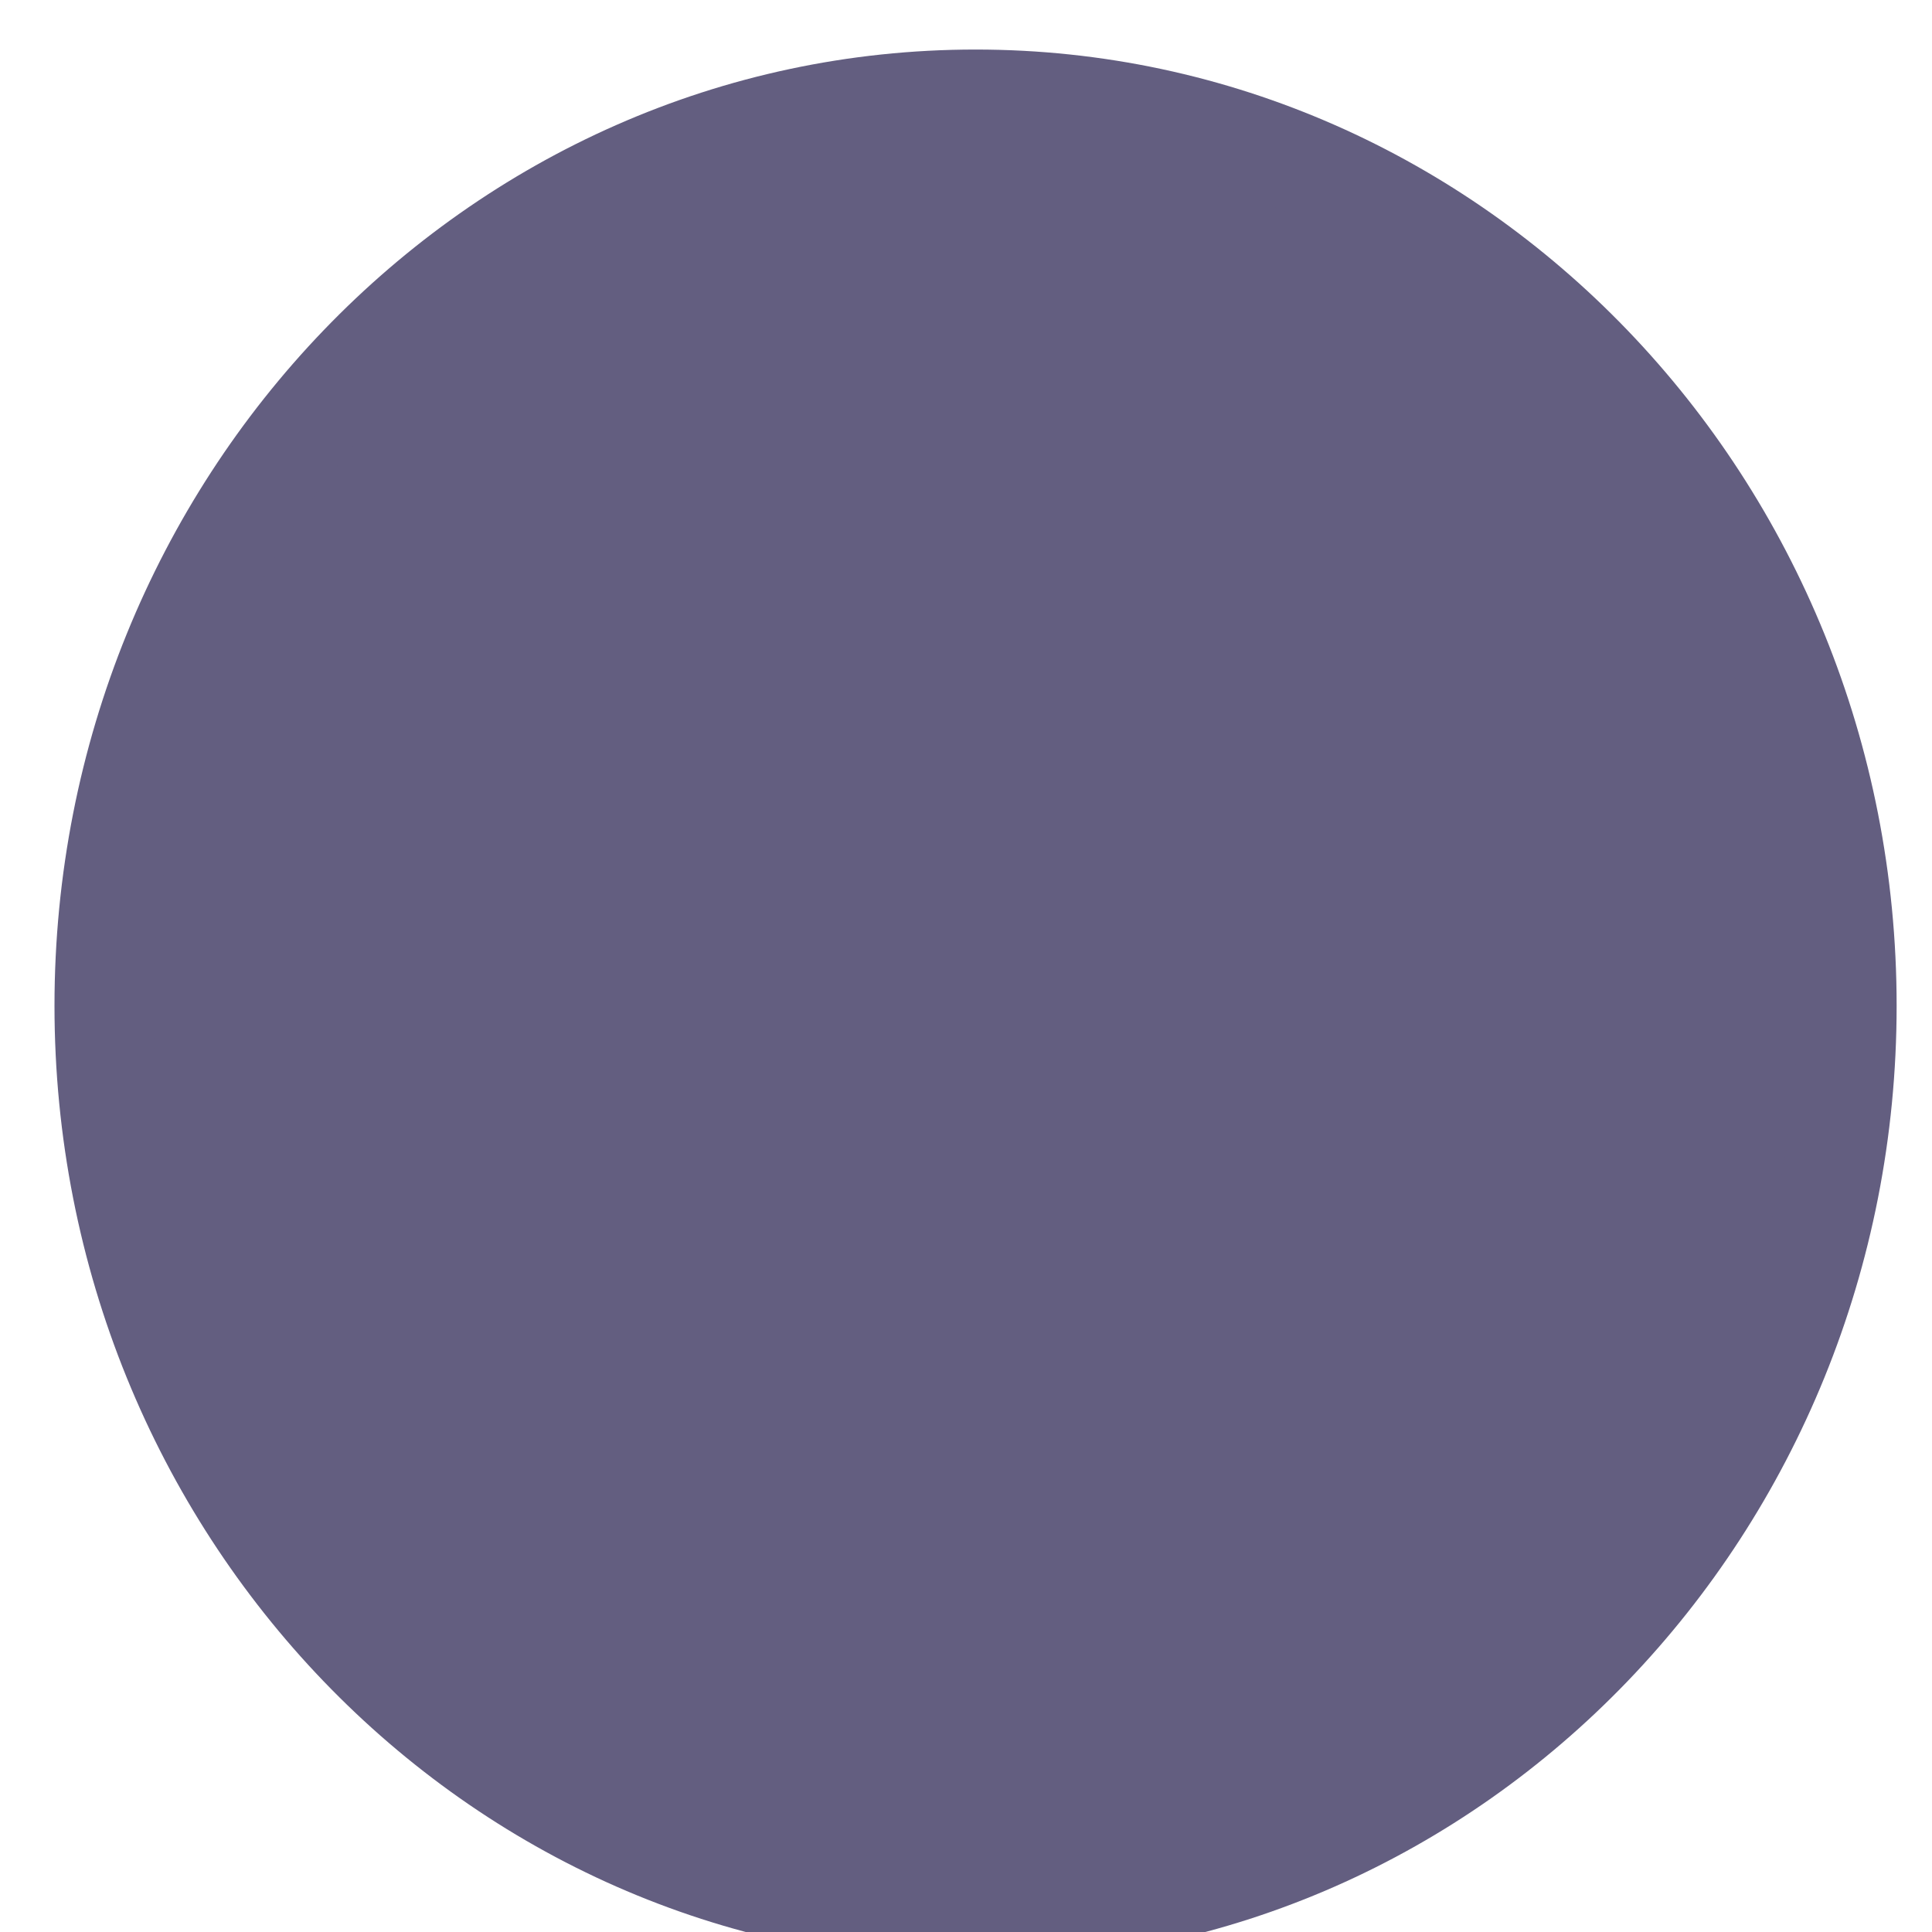
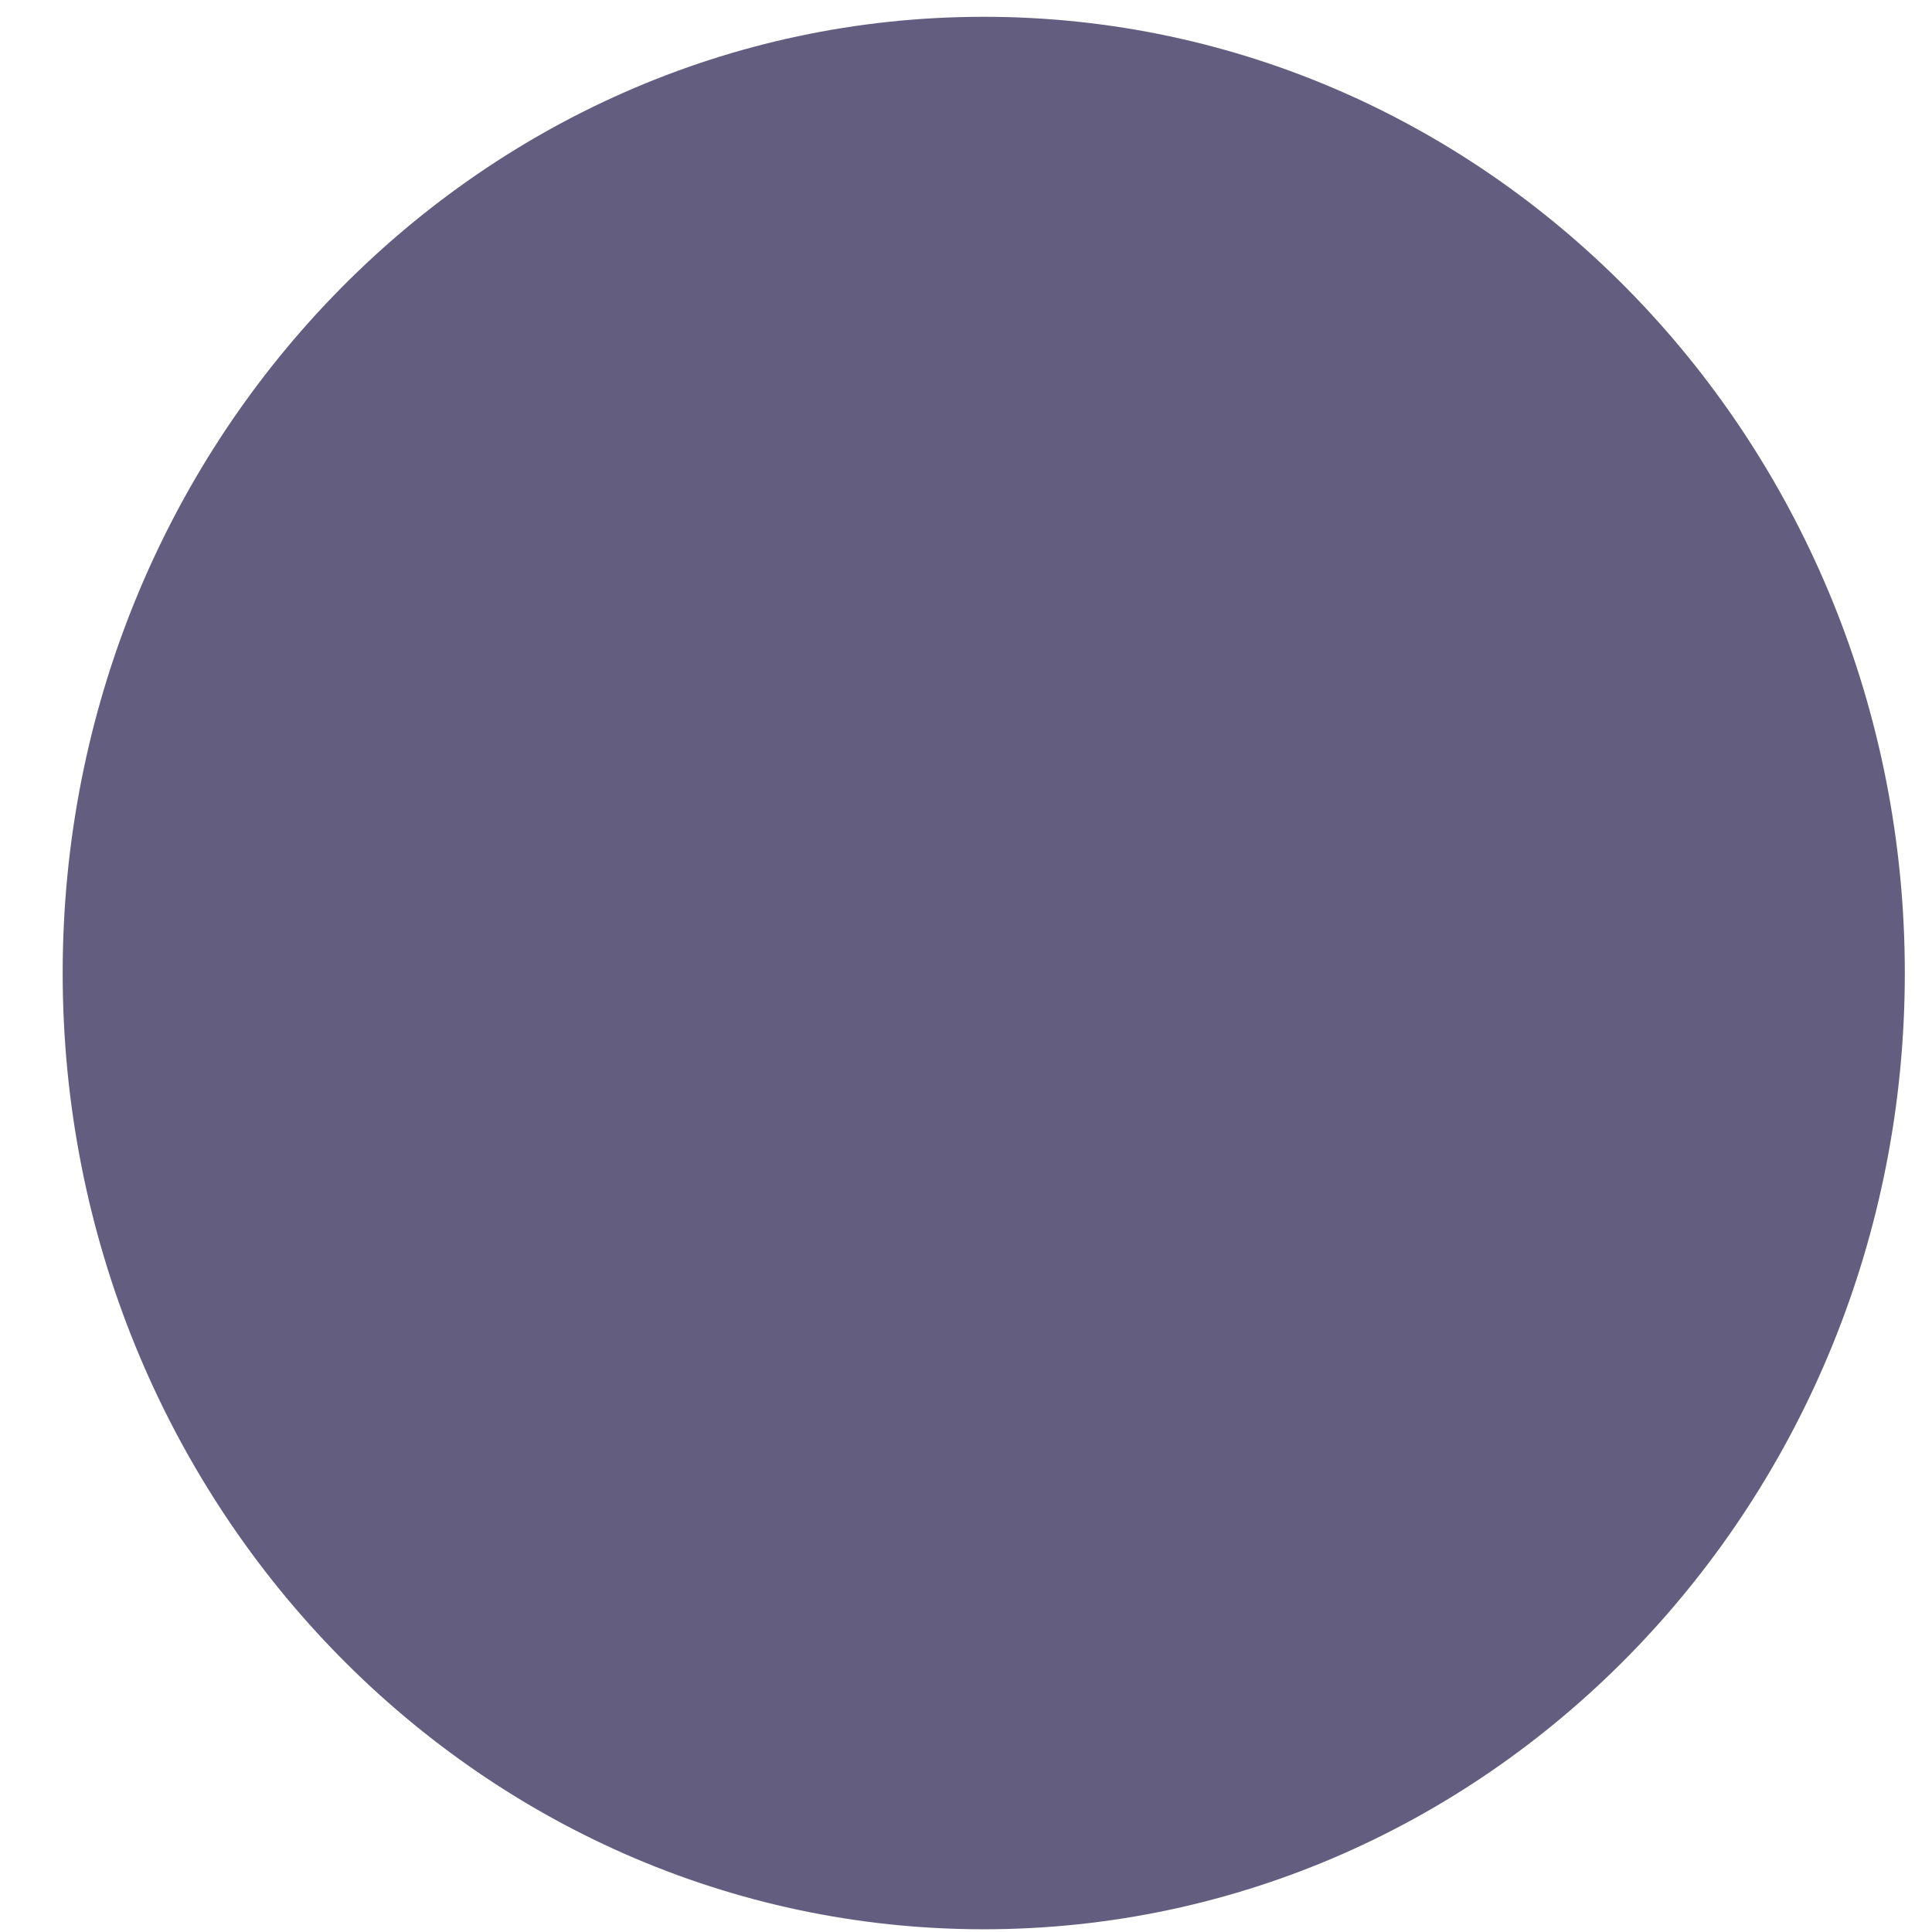
- <svg xmlns="http://www.w3.org/2000/svg" width="2cm" height="2cm" viewBox="653 252 38 39">
-   <g id="Arrière-plan">
-     <g>
-       <ellipse style="fill: #635e80; fill-opacity: 1; stroke-opacity: 1; stroke-width: 2; stroke: #635e80" cx="672.193" cy="272.303" rx="17.593" ry="18.303" />
-       <text font-size="12.8" style="fill: #000000; fill-opacity: 1; stroke: none;text-anchor:middle;font-family:sans-serif;font-style:normal;font-weight:normal" x="672.193" y="276.203">
-         <tspan x="672.193" y="276.203" />
+ <svg xmlns="http://www.w3.org/2000/svg" width="2cm" height="2cm" viewBox="653 252 38 39" id="svg2" version="1.1">
+   <defs id="defs15" />
+   <g id="Arrière-plan" transform="translate(0.1652542,-0.6610169)">
+     <g id="g5">
+       <ellipse style="fill:#635e80;fill-opacity:1;stroke:#635e80;stroke-width:2;stroke-opacity:1" cx="672.193" cy="272.303" rx="17.593" ry="18.303" id="ellipse7" />
+       <text font-size="12.8" style="font-style:normal;font-weight:normal;font-size:12.8px;font-family:sans-serif;text-anchor:middle;fill:#000000;fill-opacity:1;stroke:none" x="672.193" y="276.203" id="text9">
+         <tspan x="672.193" y="276.203" id="tspan11" />
      </text>
    </g>
  </g>
</svg>
